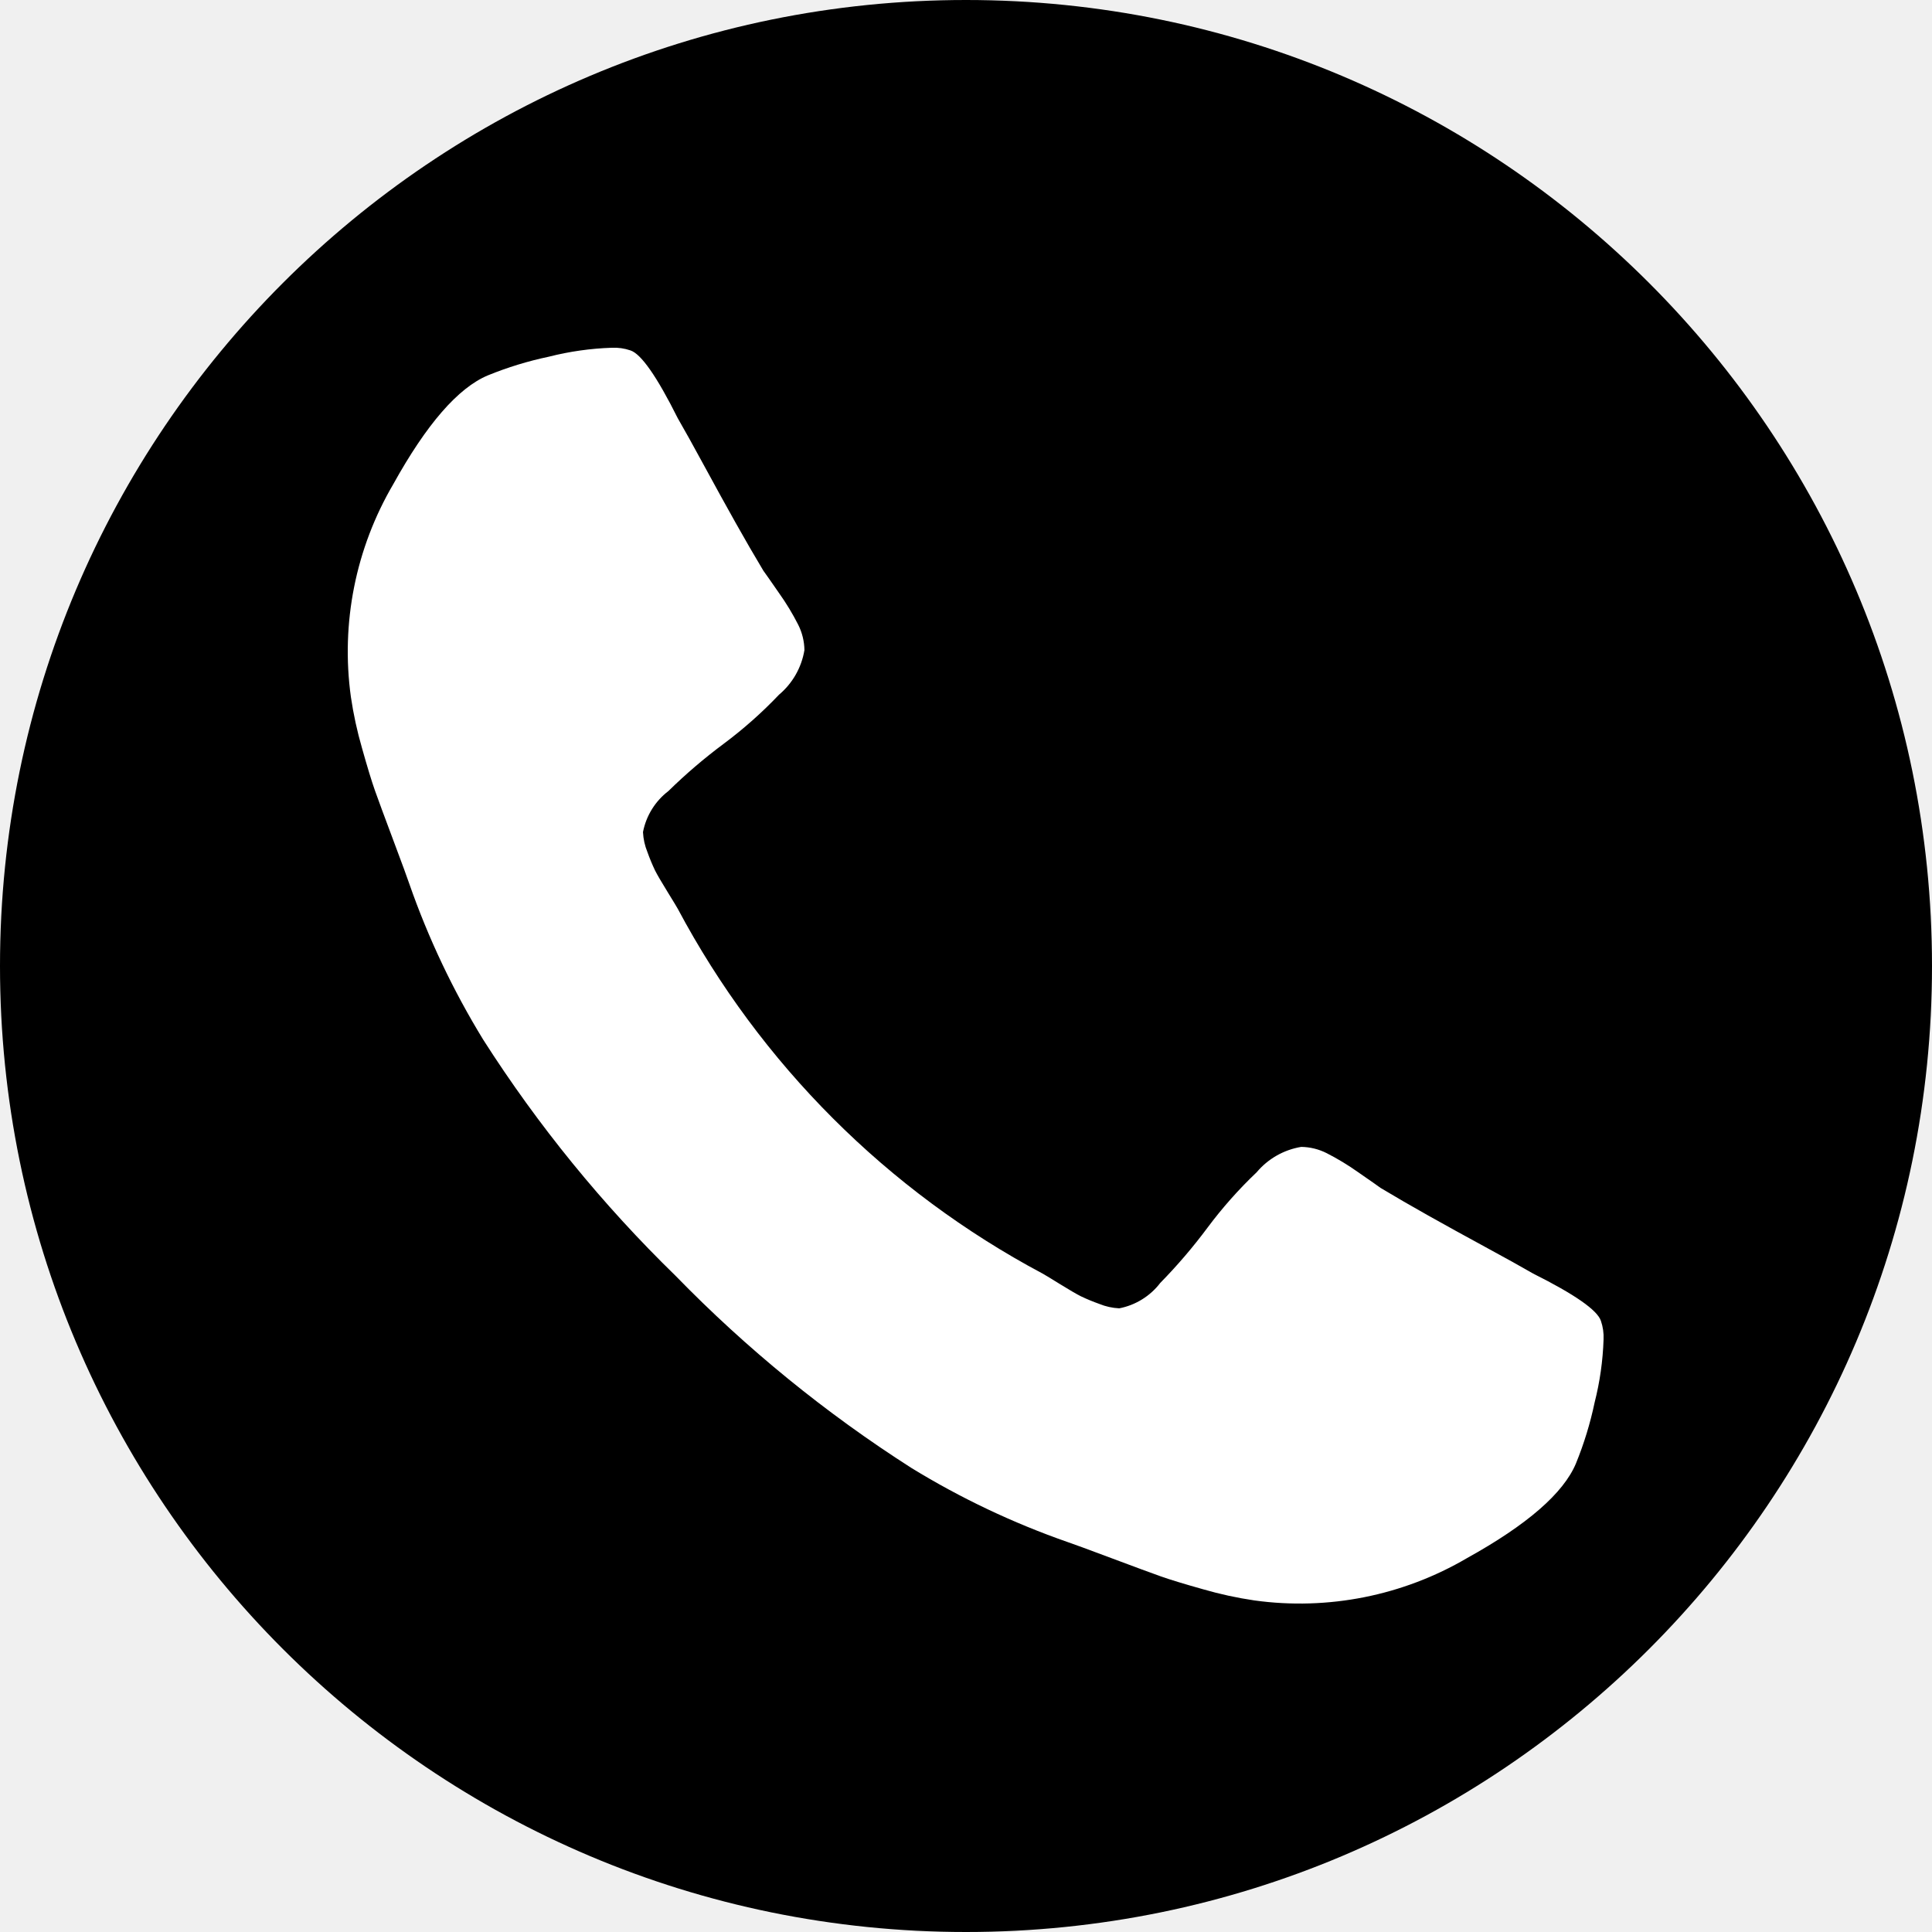
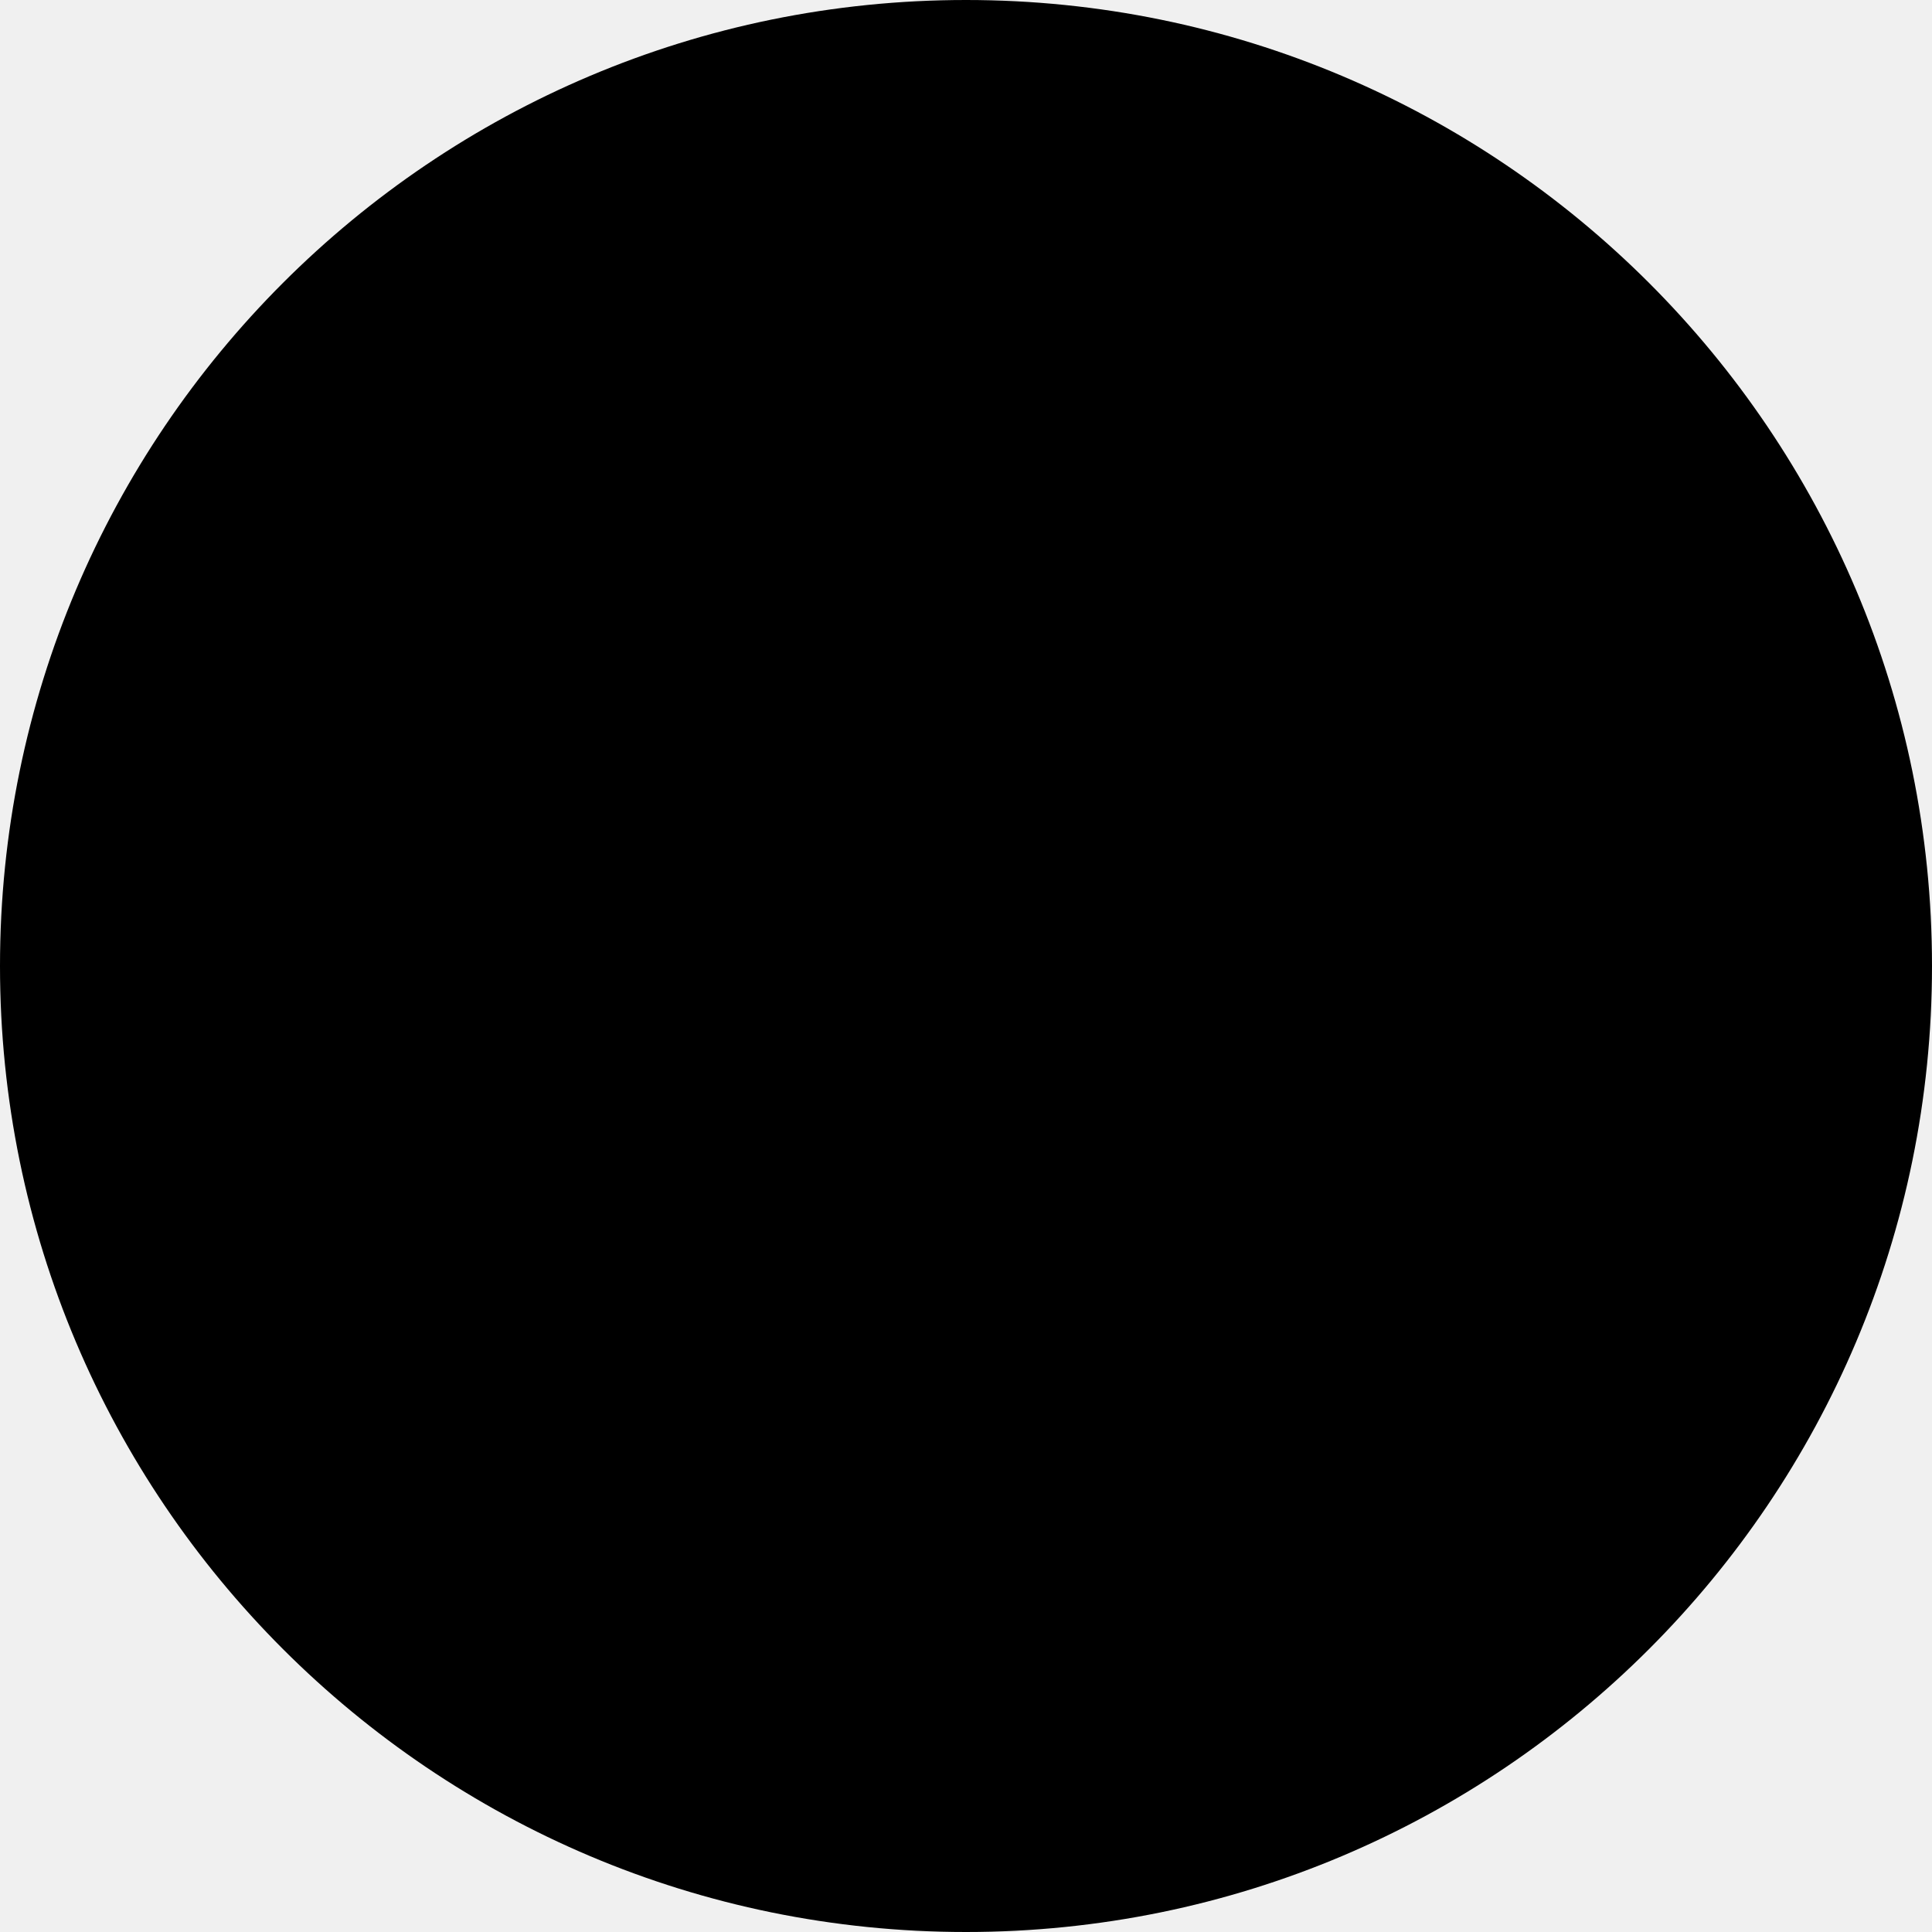
<svg xmlns="http://www.w3.org/2000/svg" class="icon-phone" viewBox="0 0 100 100">
  <g id="Group_28" data-name="Group 28" transform="translate(-1842 -29)">
    <circle id="Ellipse_10" data-name="Ellipse 10" cx="50" cy="50" r="50" transform="translate(1842 29)" />
-     <path id="iconfinder_phone_1608790" d="M257,179.335a15.236,15.236,0,0,1-.462,3.255,18.336,18.336,0,0,1-.969,3.162q-.969,2.308-5.632,4.893a17.114,17.114,0,0,1-11.01,2.193,19.956,19.956,0,0,1-2.654-.577q-1.477-.415-2.193-.669t-2.562-.946q-1.847-.692-2.262-.831a41.811,41.811,0,0,1-8.079-3.832,68.483,68.483,0,0,1-12.211-9.949,68.482,68.482,0,0,1-9.949-12.211,41.812,41.812,0,0,1-3.832-8.079q-.138-.415-.831-2.262t-.946-2.562q-.254-.716-.669-2.193a19.954,19.954,0,0,1-.577-2.654,17.114,17.114,0,0,1,2.193-11.01q2.585-4.663,4.893-5.632a18.342,18.342,0,0,1,3.162-.969,15.237,15.237,0,0,1,3.255-.462,2.585,2.585,0,0,1,.969.138q.831.277,2.447,3.509.508.877,1.385,2.493t1.616,2.931q.739,1.316,1.431,2.47.138.185.808,1.154a12.892,12.892,0,0,1,.993,1.639,3.011,3.011,0,0,1,.323,1.316,3.832,3.832,0,0,1-1.316,2.308,22.5,22.5,0,0,1-2.862,2.539,27.8,27.8,0,0,0-2.862,2.447,3.517,3.517,0,0,0-1.316,2.124,3.119,3.119,0,0,0,.231,1.039,10.082,10.082,0,0,0,.392.946q.162.323.646,1.108t.531.877a45.755,45.755,0,0,0,18.881,18.881q.092.046.877.531t1.108.646a10.078,10.078,0,0,0,.946.392,3.119,3.119,0,0,0,1.039.231,3.517,3.517,0,0,0,2.124-1.316,27.8,27.8,0,0,0,2.447-2.862,22.5,22.5,0,0,1,2.539-2.862,3.832,3.832,0,0,1,2.308-1.316,3.011,3.011,0,0,1,1.316.323,12.9,12.9,0,0,1,1.639.993q.969.669,1.154.808,1.154.692,2.47,1.431t2.931,1.616q1.616.877,2.493,1.385,3.232,1.616,3.509,2.447A2.586,2.586,0,0,1,257,179.335Z" transform="translate(1668 -81)" fill="#fff" />
+     <path id="iconfinder_phone_1608790" d="M257,179.335a15.236,15.236,0,0,1-.462,3.255,18.336,18.336,0,0,1-.969,3.162q-.969,2.308-5.632,4.893a17.114,17.114,0,0,1-11.01,2.193,19.956,19.956,0,0,1-2.654-.577q-1.477-.415-2.193-.669t-2.562-.946q-1.847-.692-2.262-.831a41.811,41.811,0,0,1-8.079-3.832,68.483,68.483,0,0,1-12.211-9.949,68.482,68.482,0,0,1-9.949-12.211,41.812,41.812,0,0,1-3.832-8.079q-.138-.415-.831-2.262t-.946-2.562q-.254-.716-.669-2.193a19.954,19.954,0,0,1-.577-2.654,17.114,17.114,0,0,1,2.193-11.01q2.585-4.663,4.893-5.632a18.342,18.342,0,0,1,3.162-.969,15.237,15.237,0,0,1,3.255-.462,2.585,2.585,0,0,1,.969.138q.831.277,2.447,3.509.508.877,1.385,2.493t1.616,2.931q.739,1.316,1.431,2.47.138.185.808,1.154a12.892,12.892,0,0,1,.993,1.639,3.011,3.011,0,0,1,.323,1.316,3.832,3.832,0,0,1-1.316,2.308,22.5,22.5,0,0,1-2.862,2.539,27.8,27.8,0,0,0-2.862,2.447,3.517,3.517,0,0,0-1.316,2.124,3.119,3.119,0,0,0,.231,1.039,10.082,10.082,0,0,0,.392.946q.162.323.646,1.108t.531.877a45.755,45.755,0,0,0,18.881,18.881q.092.046.877.531t1.108.646a10.078,10.078,0,0,0,.946.392,3.119,3.119,0,0,0,1.039.231,3.517,3.517,0,0,0,2.124-1.316,27.8,27.8,0,0,0,2.447-2.862,22.5,22.5,0,0,1,2.539-2.862,3.832,3.832,0,0,1,2.308-1.316,3.011,3.011,0,0,1,1.316.323,12.9,12.9,0,0,1,1.639.993q.969.669,1.154.808,1.154.692,2.47,1.431t2.931,1.616q1.616.877,2.493,1.385,3.232,1.616,3.509,2.447A2.586,2.586,0,0,1,257,179.335Z" transform="translate(1668 -81)" />
  </g>
</svg>
